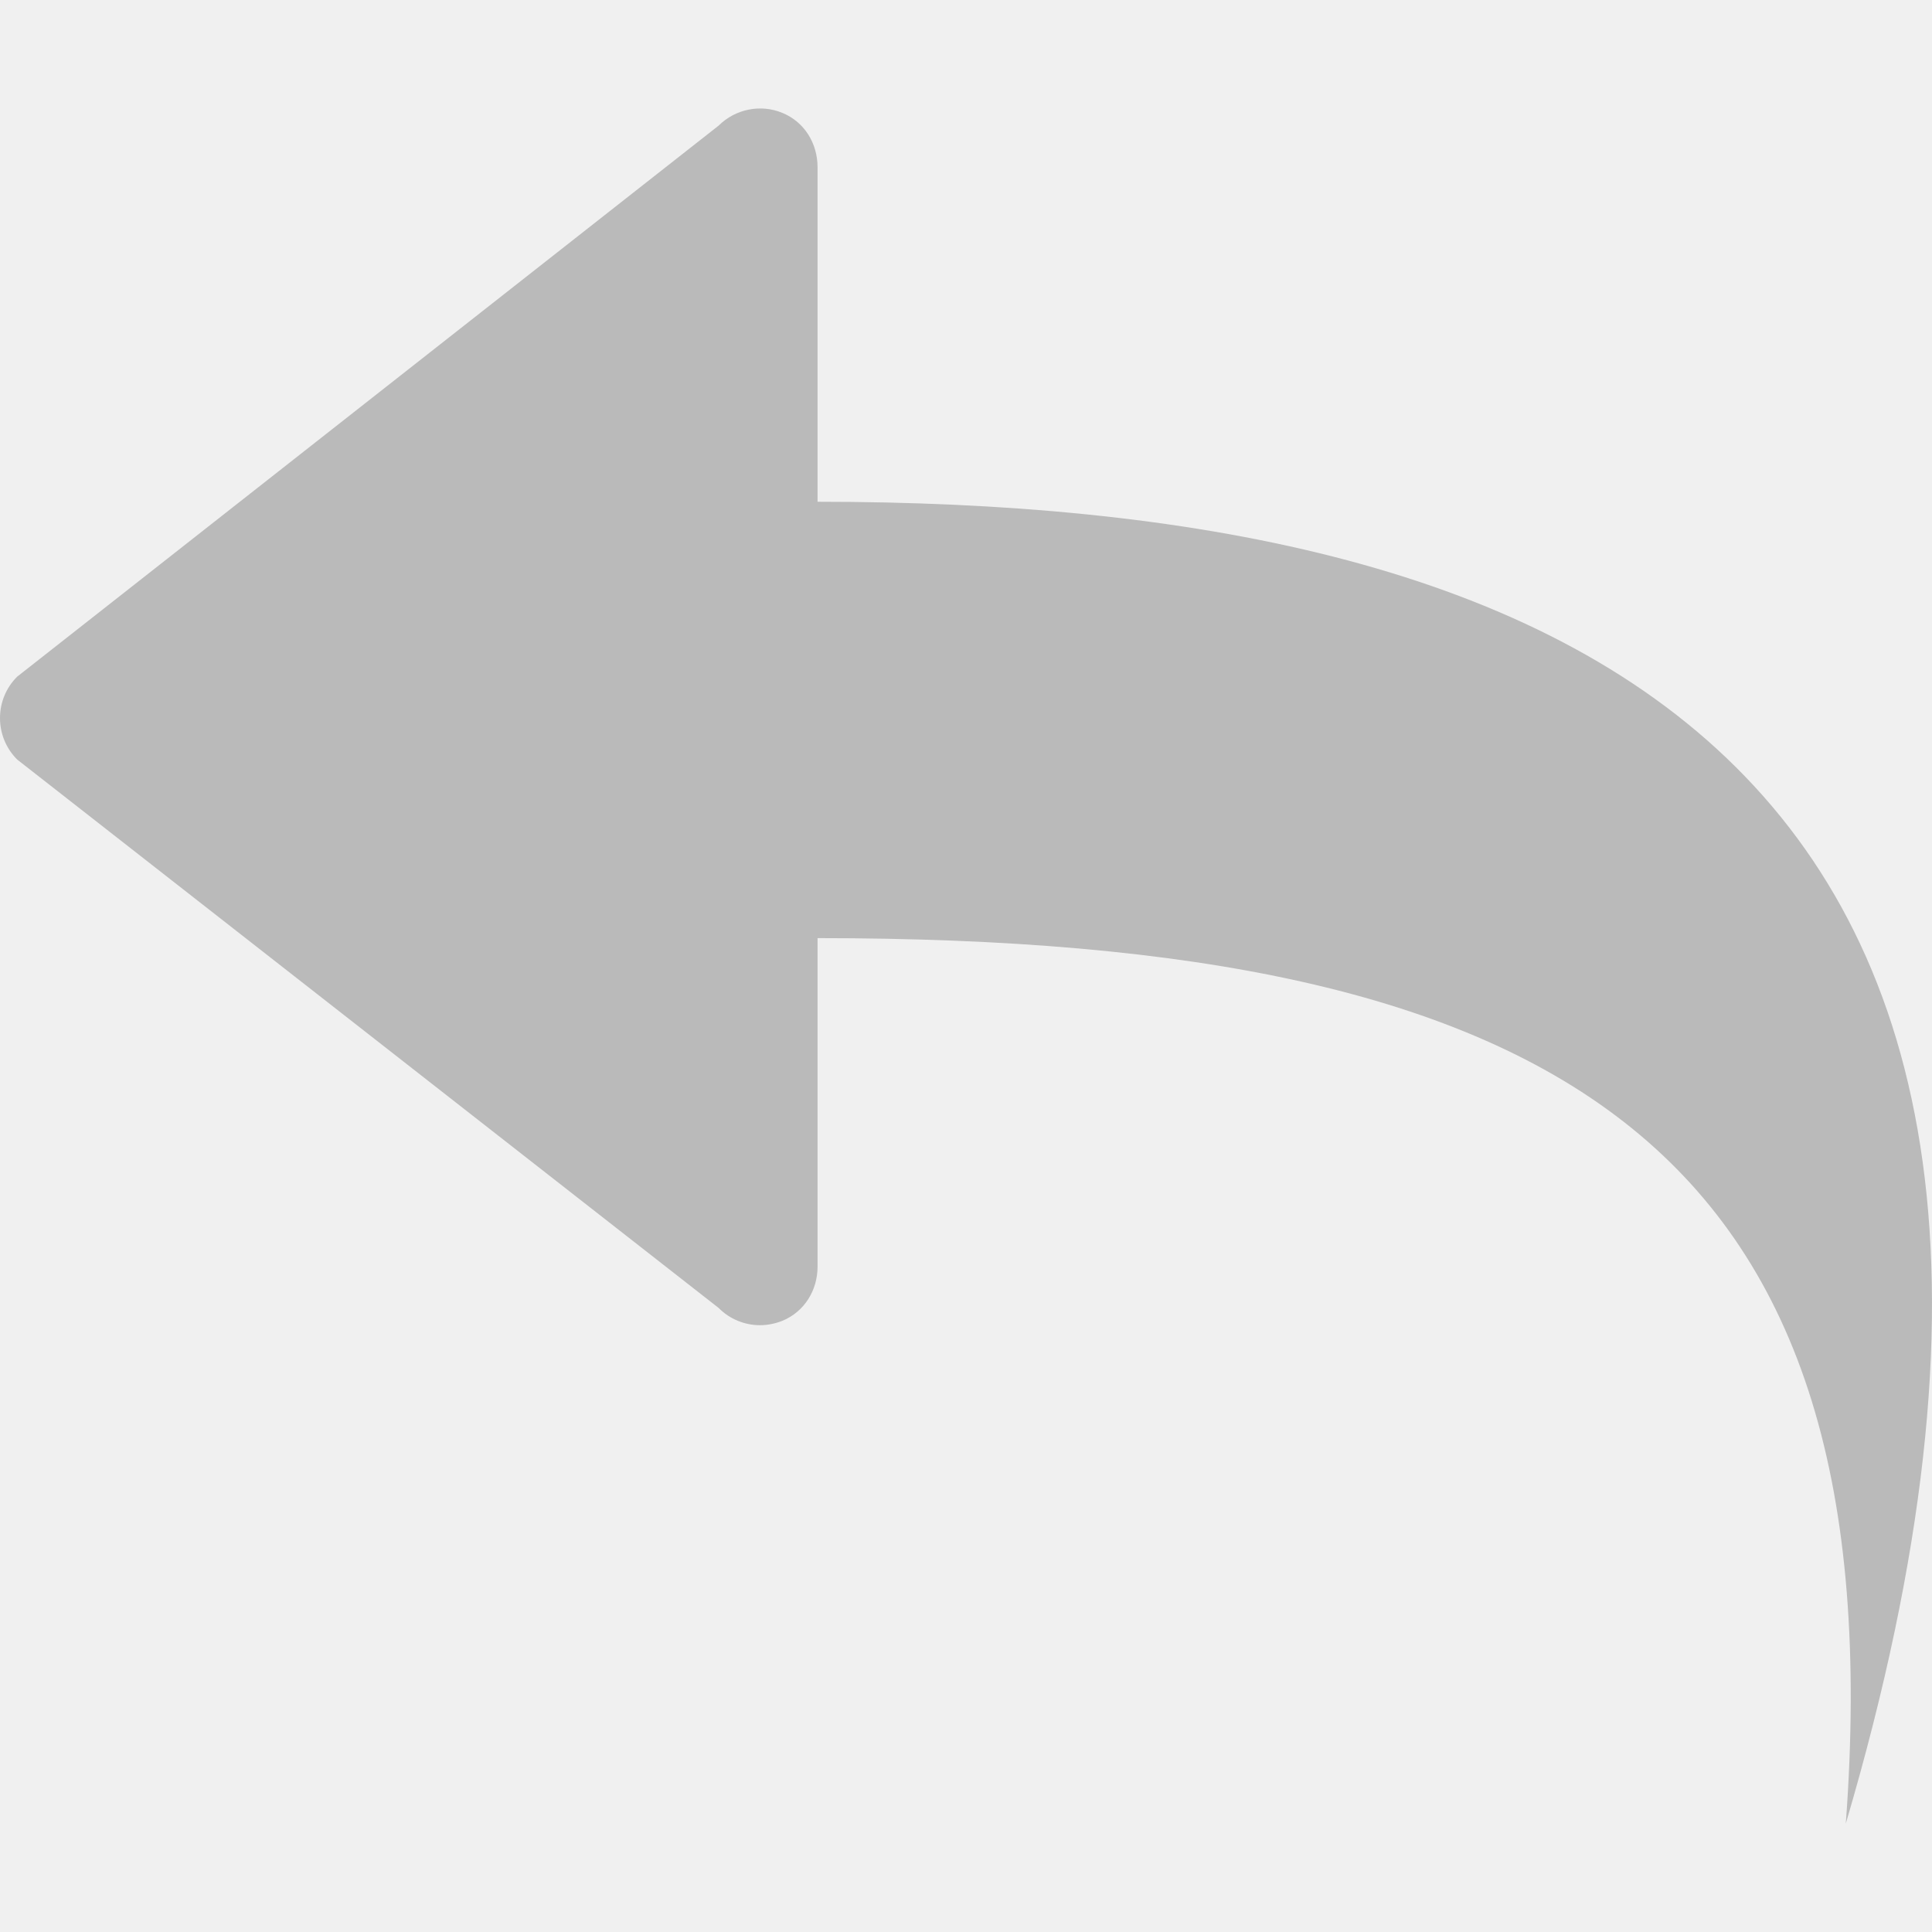
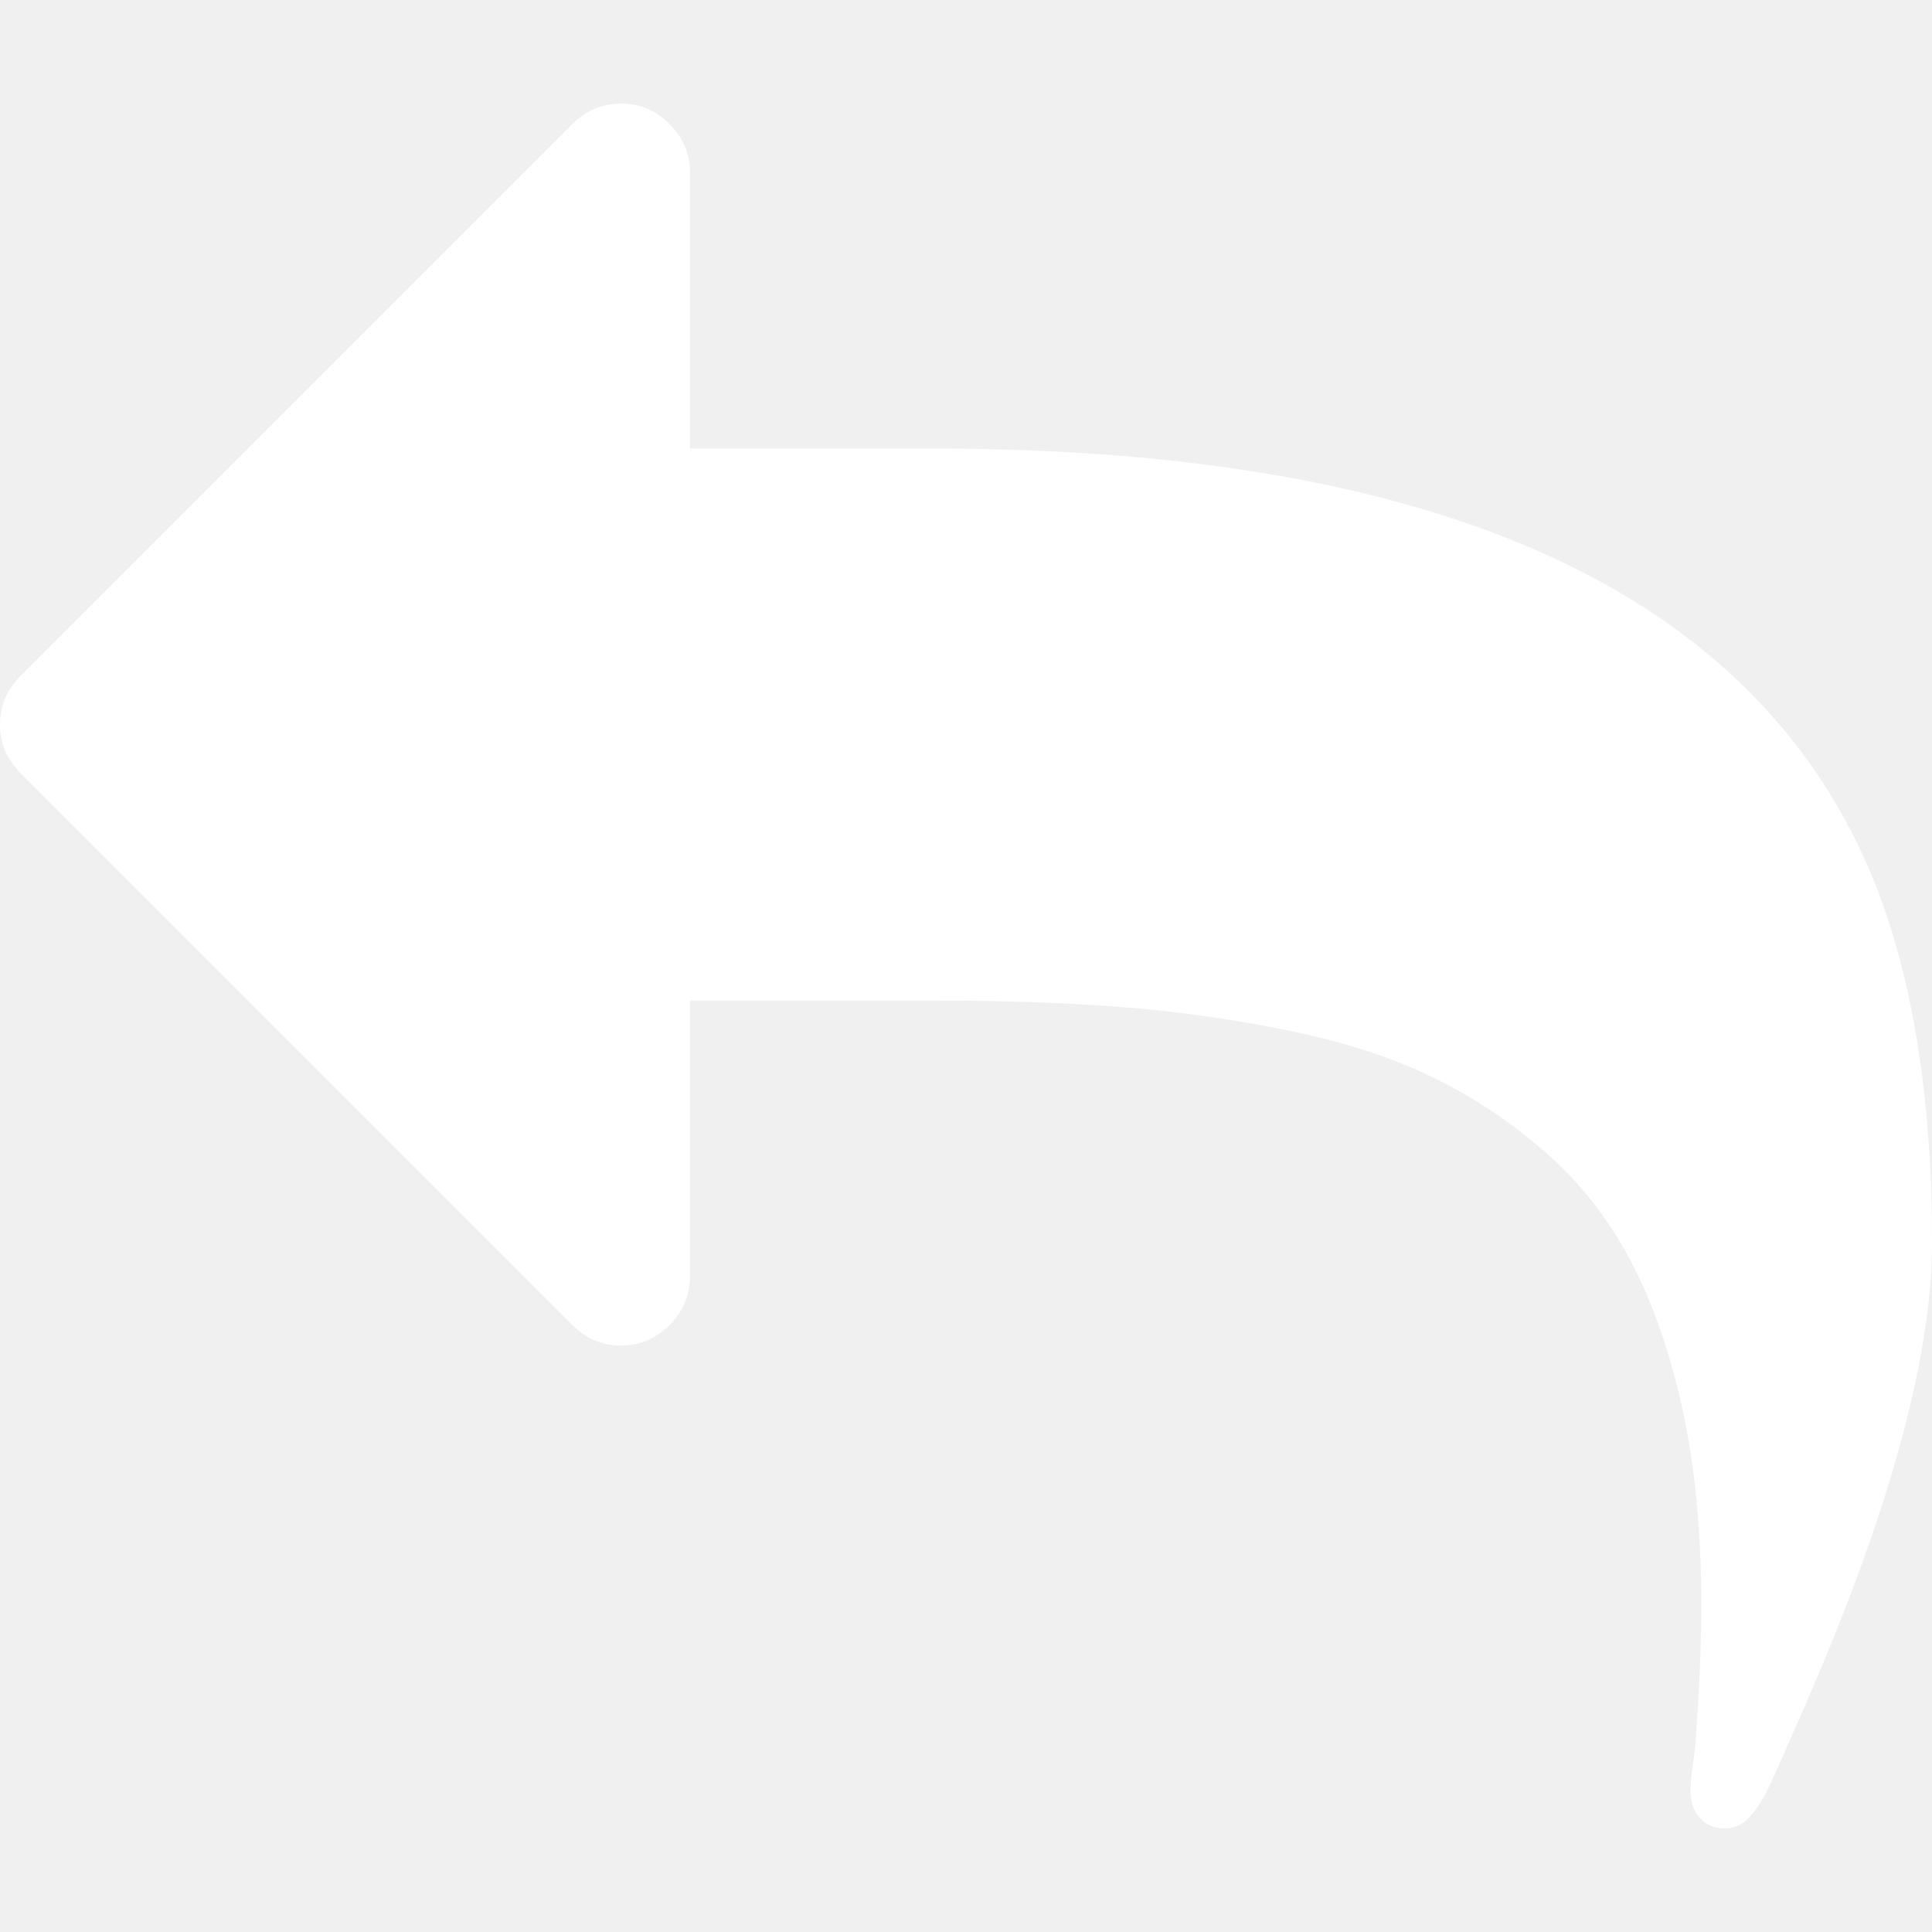
- <svg xmlns="http://www.w3.org/2000/svg" version="1.1" id="Capa_1" x="0px" y="0px" viewBox="0 0 25.64 25.64" style="enable-background:new 0 0 25.64 25.64;" xml:space="preserve" width="512px" height="512px" class="">
+ <svg xmlns="http://www.w3.org/2000/svg" version="1.1" id="Capa_1" x="0px" y="0px" width="512px" height="512px" viewBox="0 0 511.63 511.631" style="enable-background:new 0 0 511.63 511.631;" xml:space="preserve" class="">
  <g>
    <g>
-       <g>
-         <path d="M10.385,1.499C10.096,1.378,9.76,1.446,9.537,1.667L0.228,8.98c-0.304,0.302-0.304,0.797,0,1.1    l9.309,7.278c0.148,0.15,0.348,0.229,0.549,0.229c0.102,0,0.203-0.021,0.299-0.059c0.291-0.121,0.465-0.404,0.465-0.719V12.45    c9.955,0,14.309,2.808,13.646,11.751C28.713,9.893,20.619,6.659,10.85,6.659V2.217C10.849,1.902,10.676,1.619,10.385,1.499z" data-original="#030104" class="active-path" data-old_color="#030104" fill="#BABABA" />
-       </g>
+       <path d="M496.5,233.842c-30.841-76.706-114.112-115.06-249.823-115.06h-63.953V45.693c0-4.952-1.809-9.235-5.424-12.85   c-3.617-3.617-7.896-5.426-12.847-5.426c-4.952,0-9.235,1.809-12.85,5.426L5.424,179.021C1.809,182.641,0,186.922,0,191.871   c0,4.948,1.809,9.229,5.424,12.847L151.604,350.9c3.619,3.613,7.902,5.428,12.85,5.428c4.947,0,9.229-1.814,12.847-5.428   c3.616-3.614,5.424-7.898,5.424-12.848v-73.094h63.953c18.649,0,35.349,0.568,50.099,1.708c14.749,1.143,29.413,3.189,43.968,6.143   c14.564,2.95,27.224,6.991,37.979,12.135c10.753,5.144,20.794,11.756,30.122,19.842c9.329,8.094,16.943,17.7,22.847,28.839   c5.896,11.136,10.513,24.311,13.846,39.539c3.326,15.229,4.997,32.456,4.997,51.675c0,10.466-0.479,22.176-1.428,35.118   c0,1.137-0.236,3.375-0.715,6.708c-0.473,3.333-0.712,5.852-0.712,7.562c0,2.851,0.808,5.232,2.423,7.136   c1.622,1.902,3.86,2.851,6.714,2.851c3.046,0,5.708-1.615,7.994-4.853c1.328-1.711,2.561-3.806,3.71-6.283   c1.143-2.471,2.43-5.325,3.854-8.562c1.431-3.237,2.43-5.513,2.998-6.848c24.17-54.238,36.258-97.158,36.258-128.756   C511.63,291.039,506.589,259.344,496.5,233.842z" data-original="#000000" class="active-path" data-old_color="#000000" fill="#FFFFFF" />
    </g>
  </g>
</svg>
